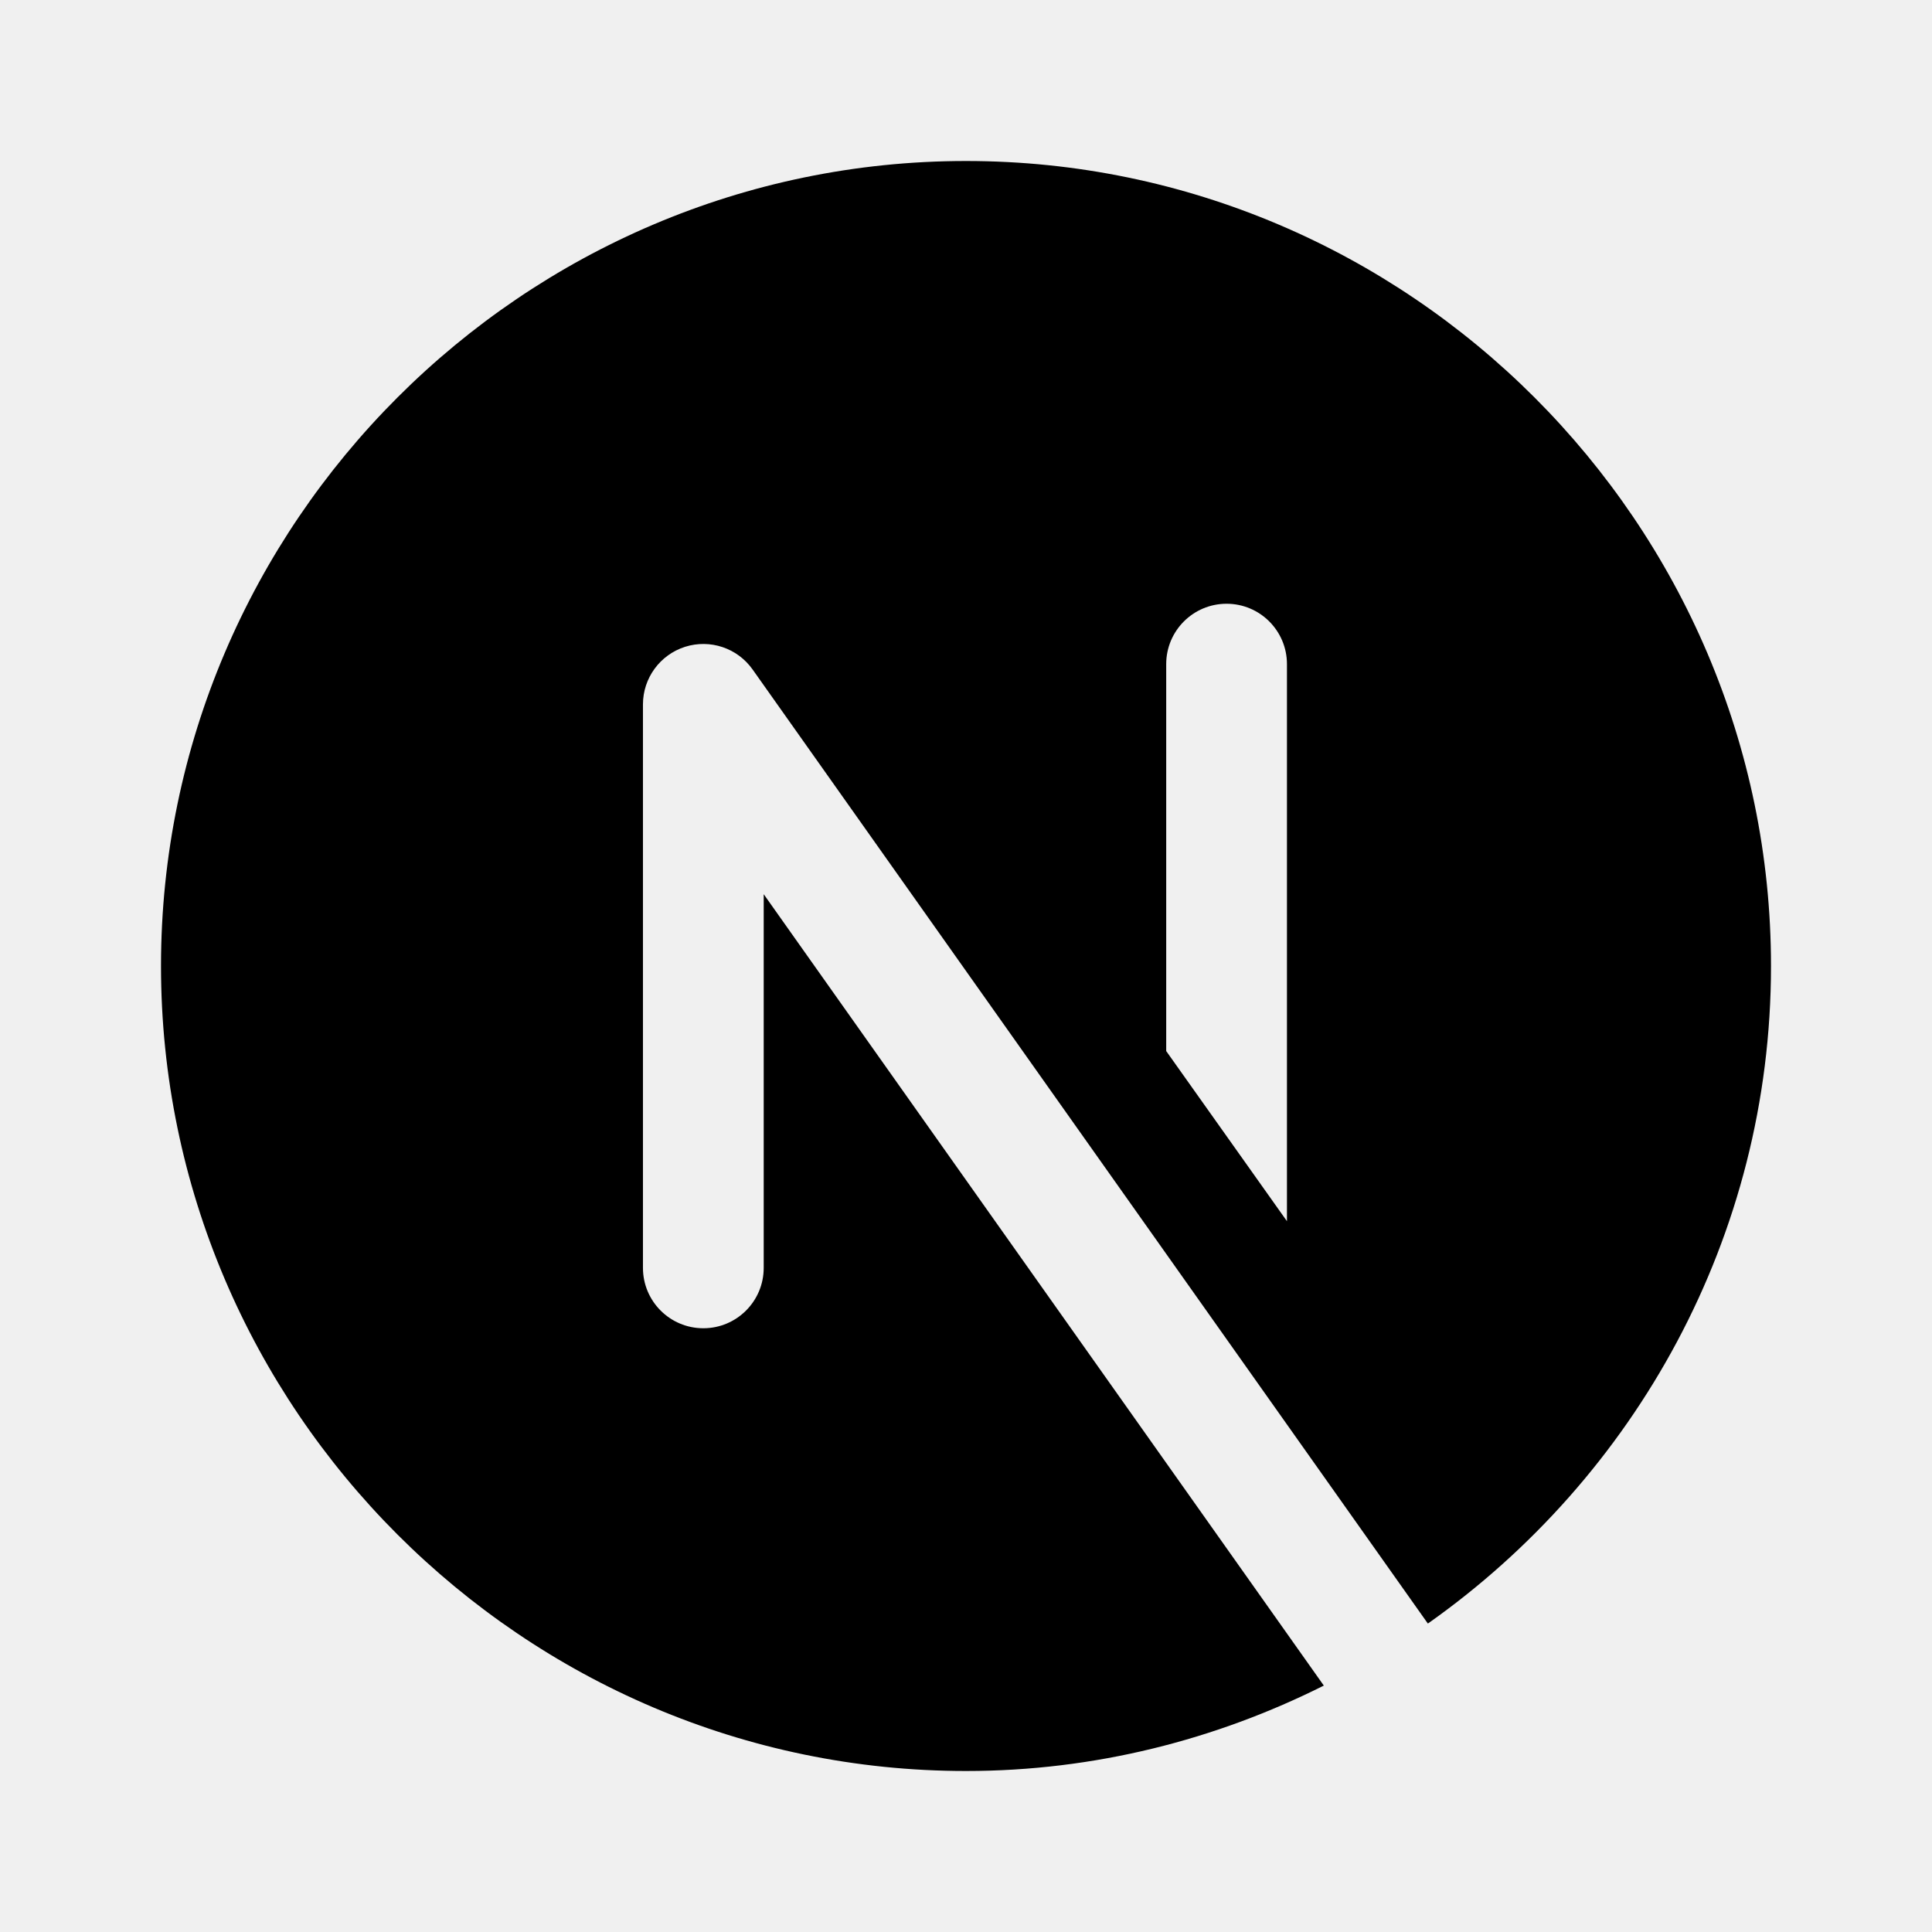
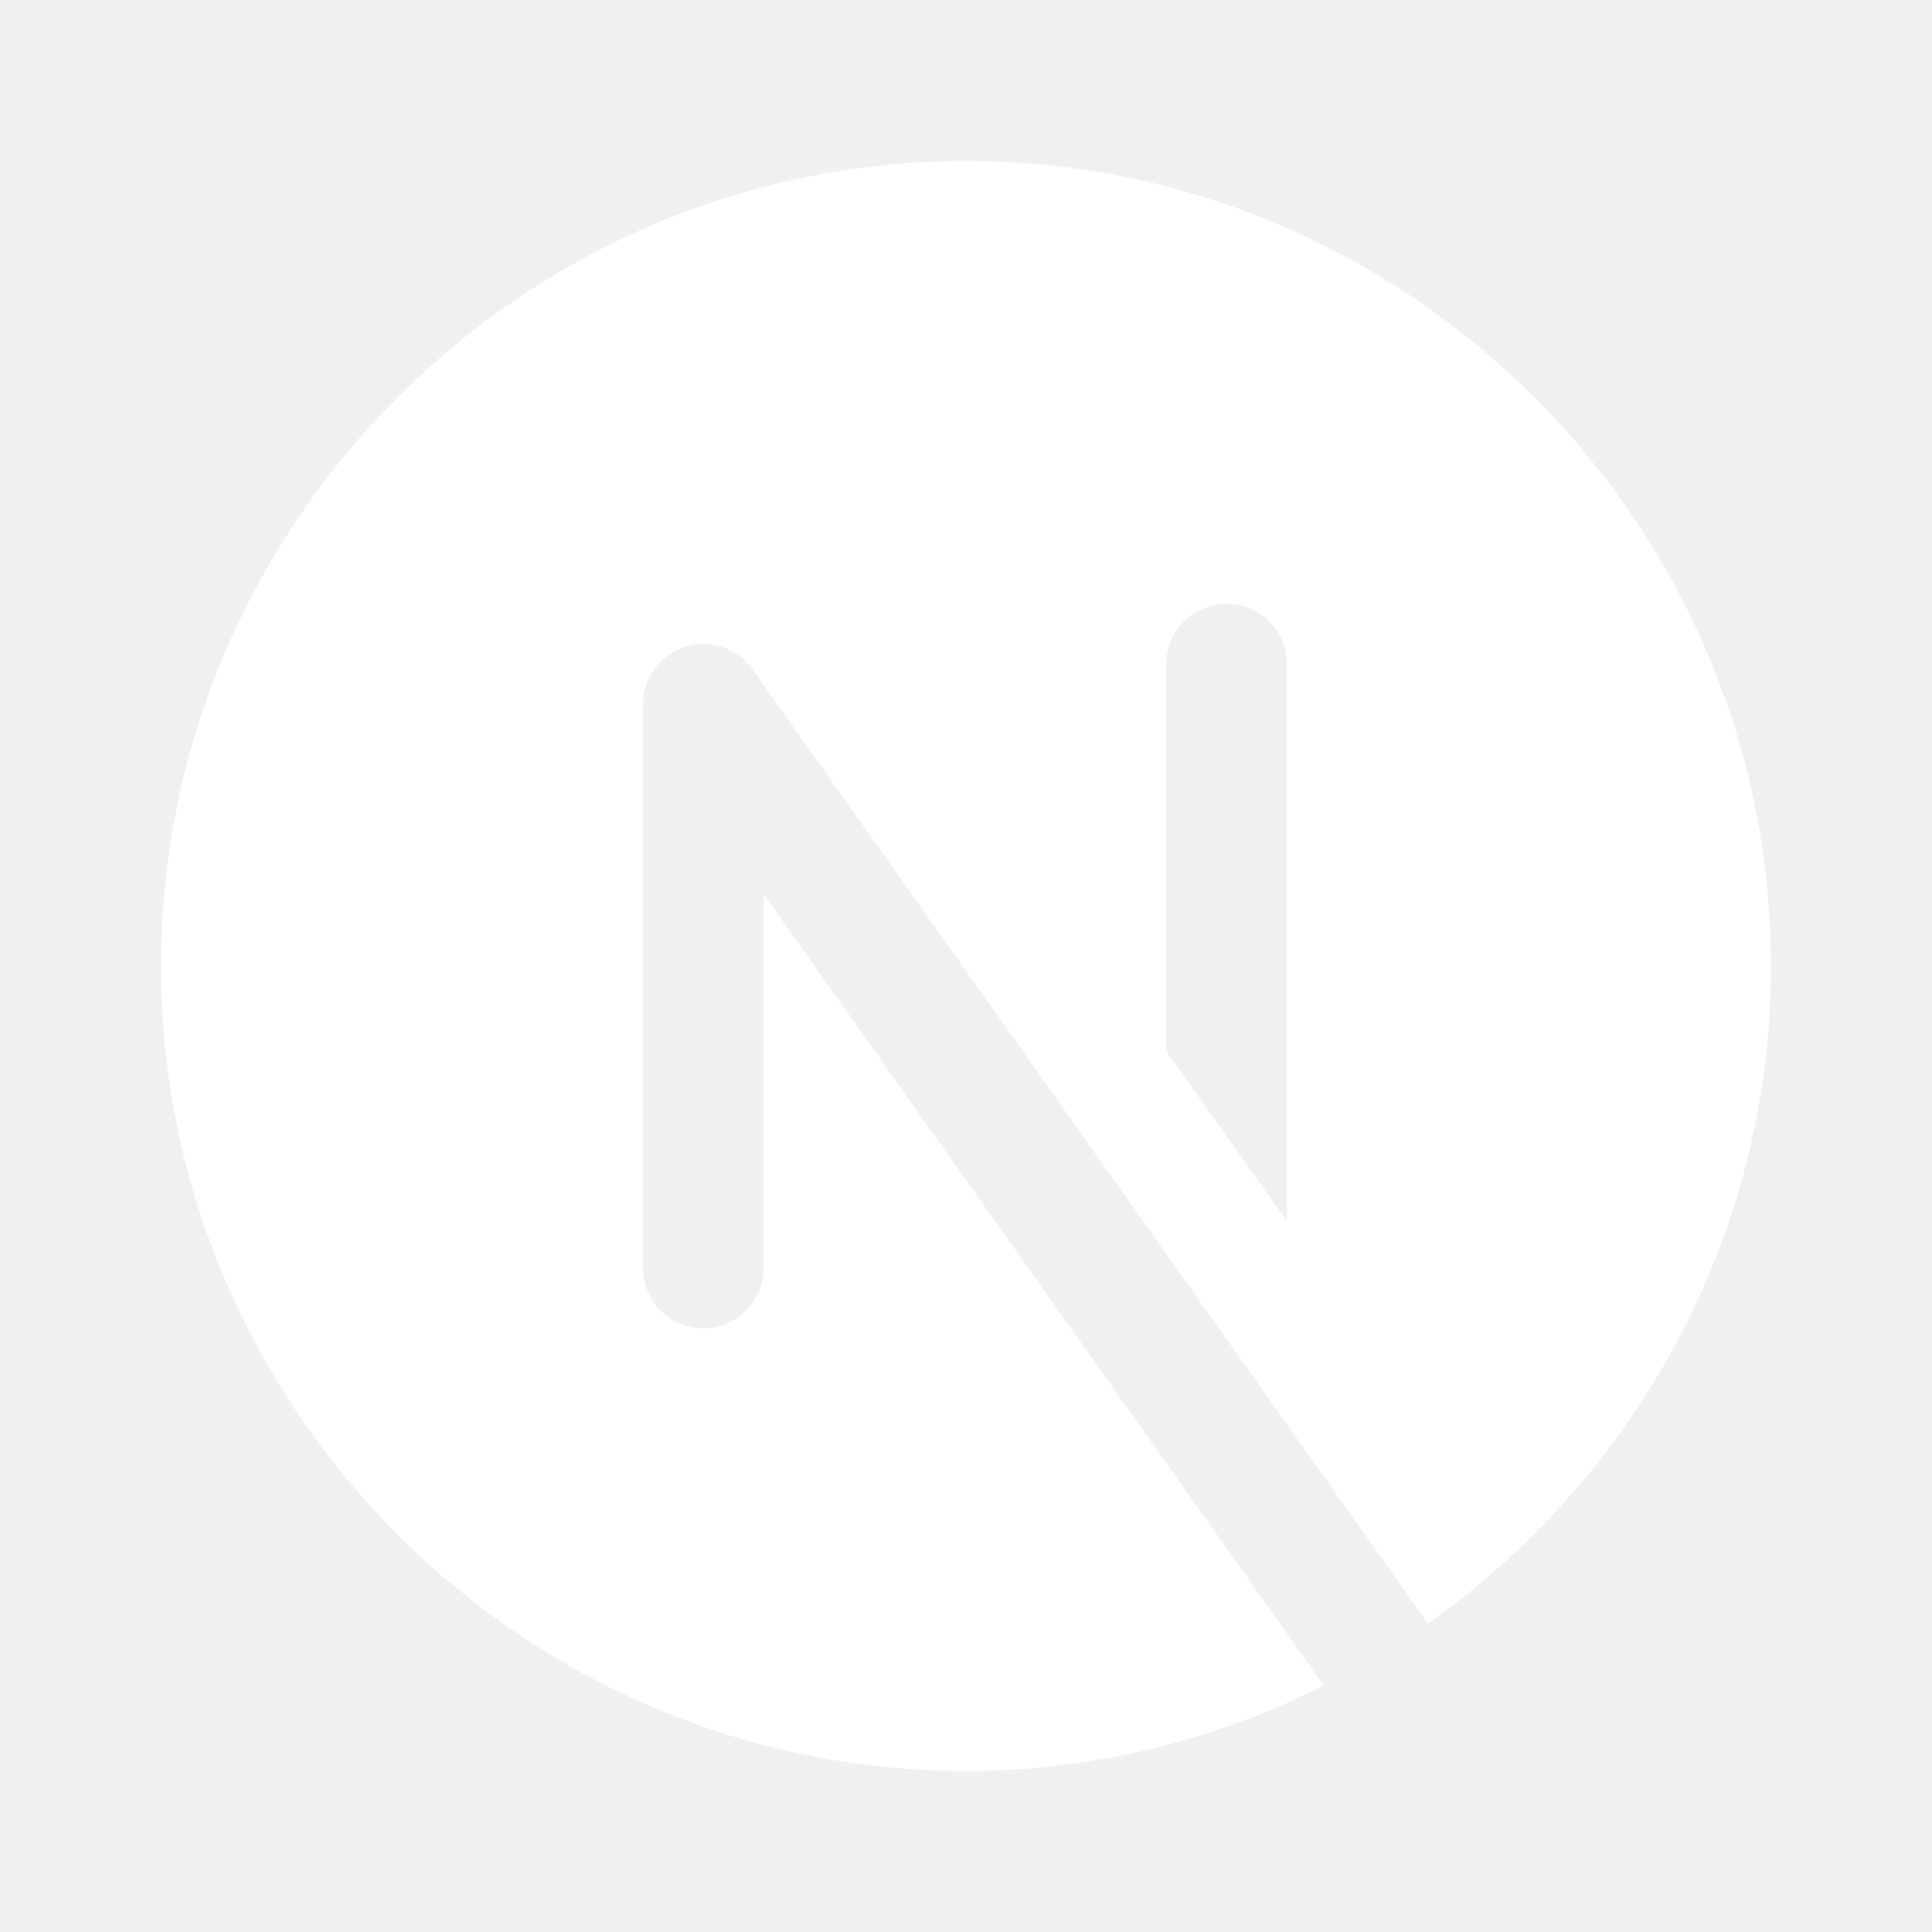
<svg xmlns="http://www.w3.org/2000/svg" x="0px" y="0px" width="100" height="100" viewBox="0 0 48 48">
-   <path fill="currentColor" d="M18.974,31.5c0,0.828-0.671,1.5-1.5,1.5s-1.5-0.672-1.5-1.5v-14c0-0.653,0.423-1.231,1.045-1.43 c0.625-0.198,1.302,0.03,1.679,0.563l16.777,23.704C40.617,36.709,44,30.735,44,24c0-11-9-20-20-20S4,13,4,24s9,20,20,20 c3.192,0,6.206-0.777,8.89-2.122L18.974,22.216V31.5z M28.974,16.5c0-0.828,0.671-1.5,1.5-1.5s1.5,0.672,1.5,1.5v13.84l-3-4.227 V16.5z" />
+   <path fill="white" d="M18.974,31.5c0,0.828-0.671,1.5-1.5,1.5s-1.5-0.672-1.5-1.5v-14c0-0.653,0.423-1.231,1.045-1.43 c0.625-0.198,1.302,0.03,1.679,0.563l16.777,23.704C40.617,36.709,44,30.735,44,24c0-11-9-20-20-20S4,13,4,24s9,20,20,20 c3.192,0,6.206-0.777,8.89-2.122L18.974,22.216V31.5z M28.974,16.5c0-0.828,0.671-1.5,1.5-1.5s1.5,0.672,1.5,1.5v13.84l-3-4.227 V16.5z" />
</svg>
